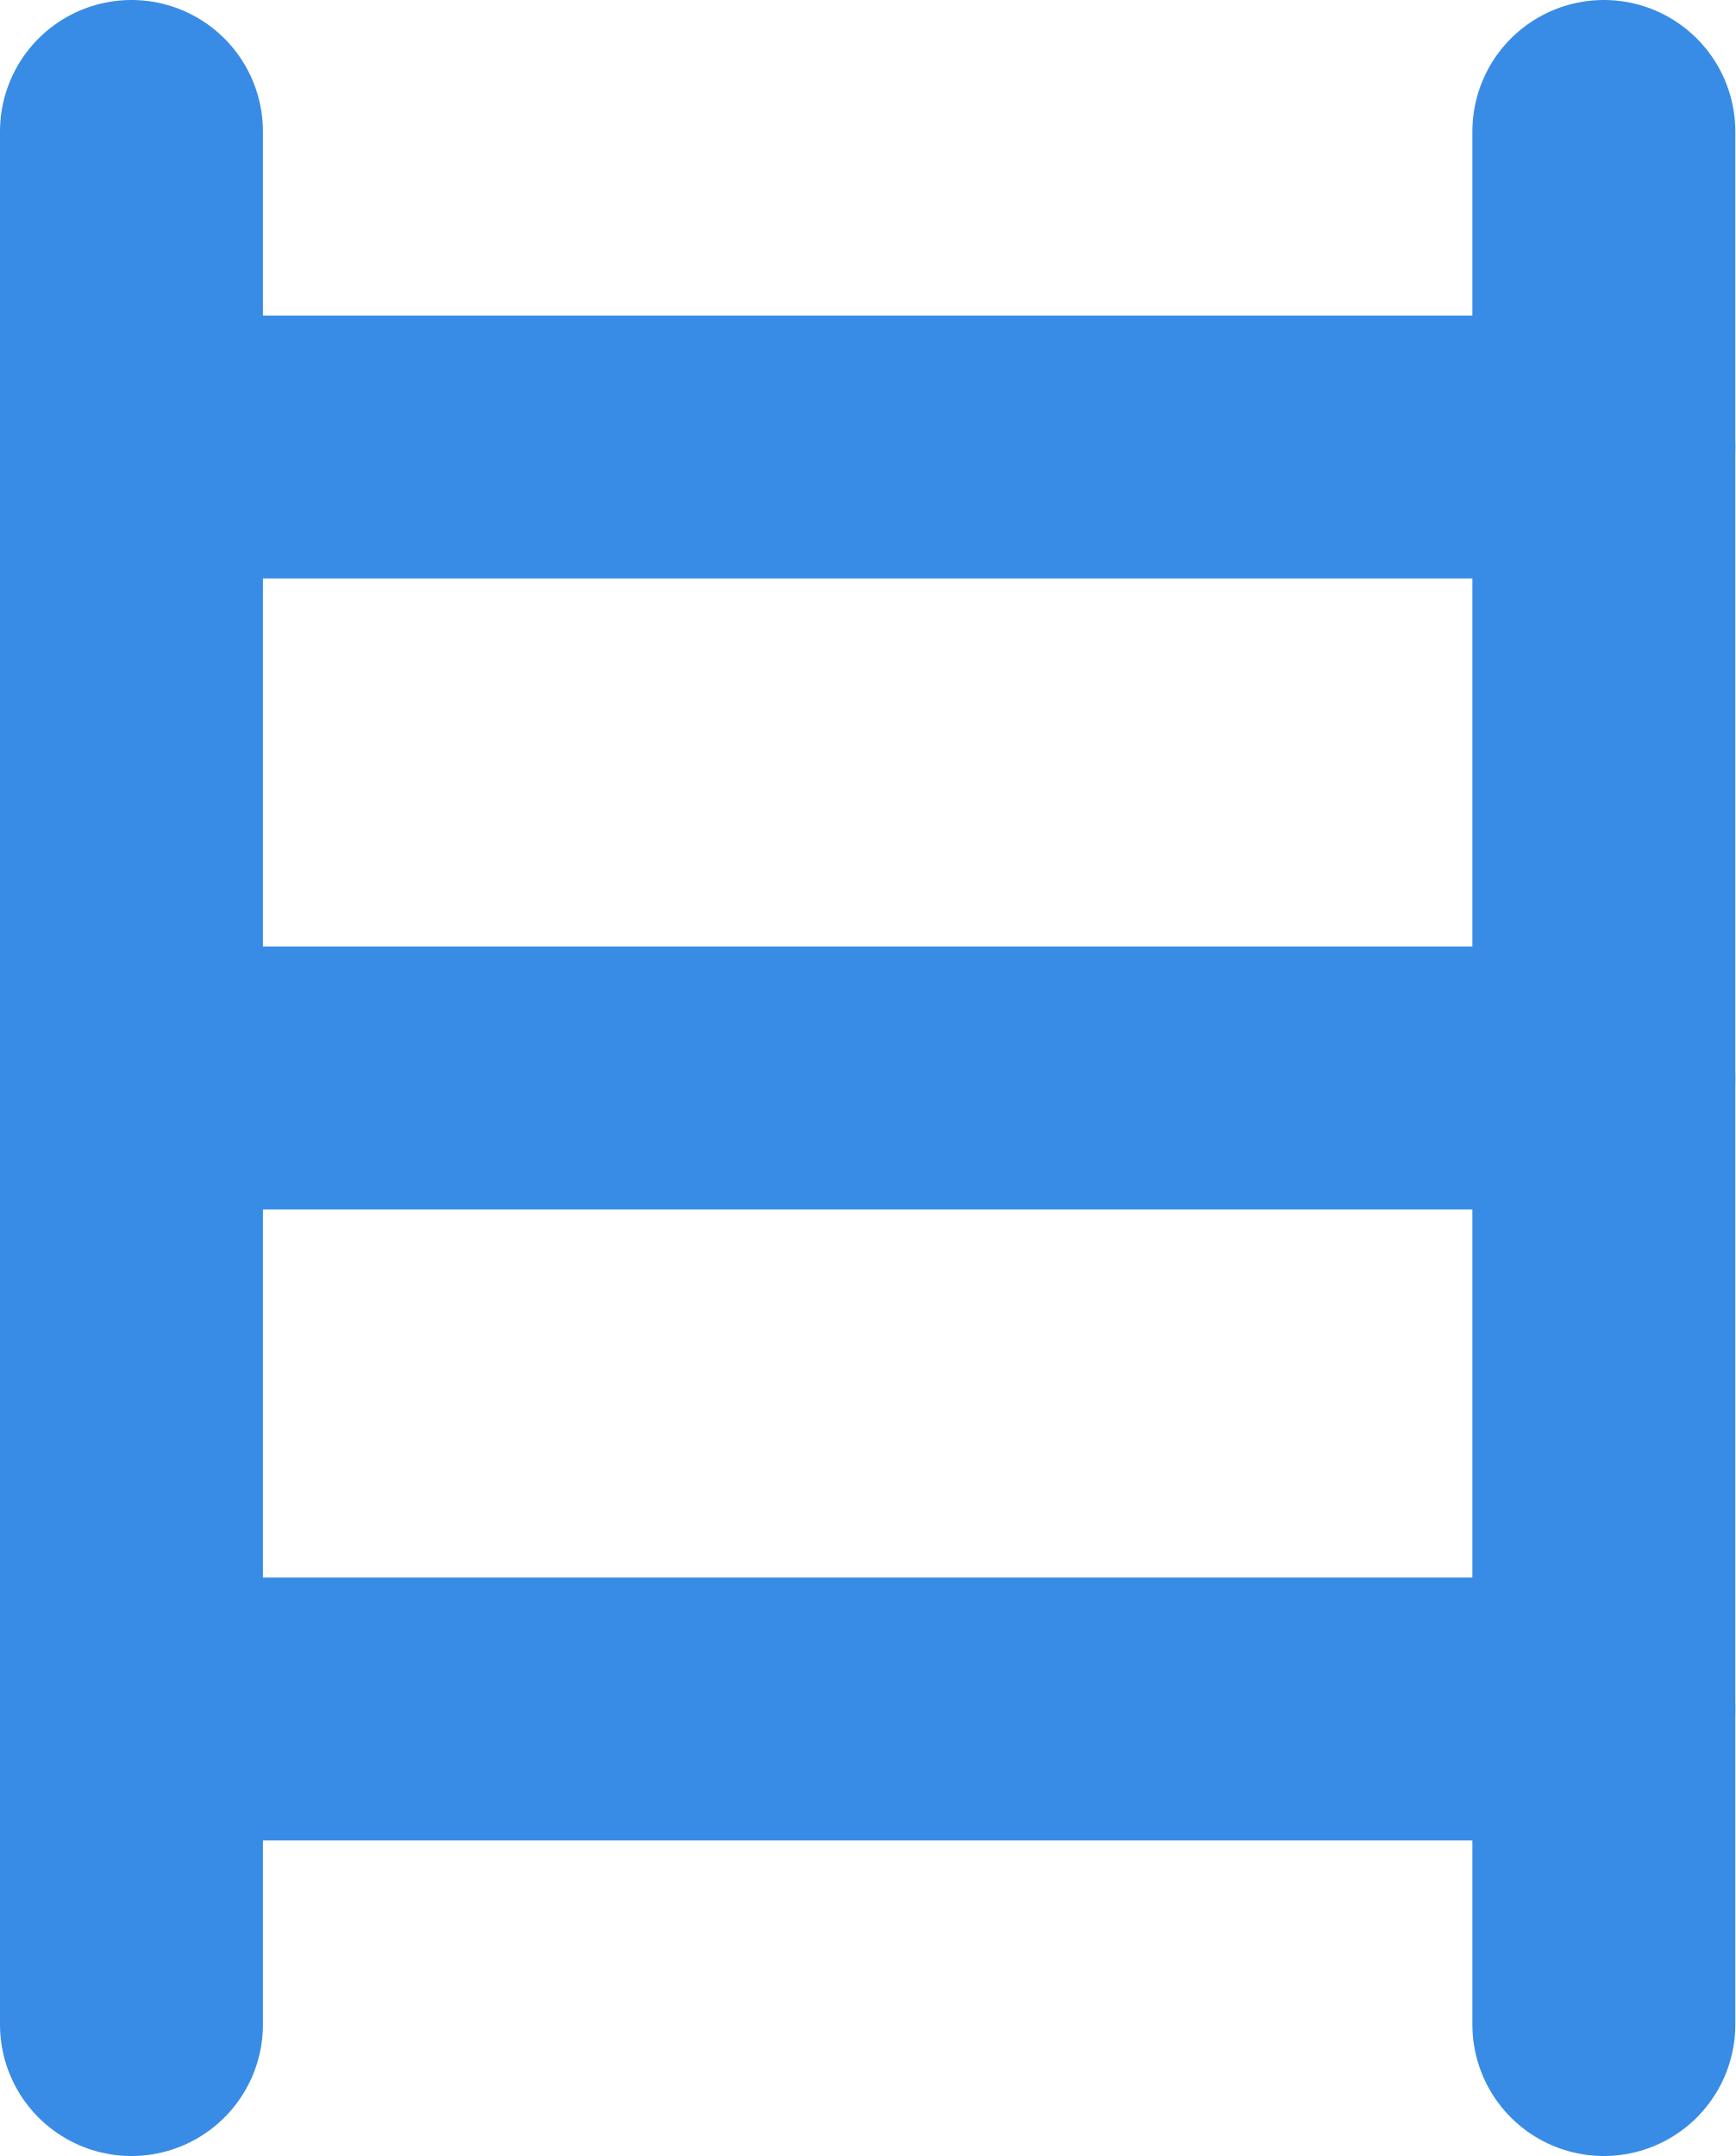
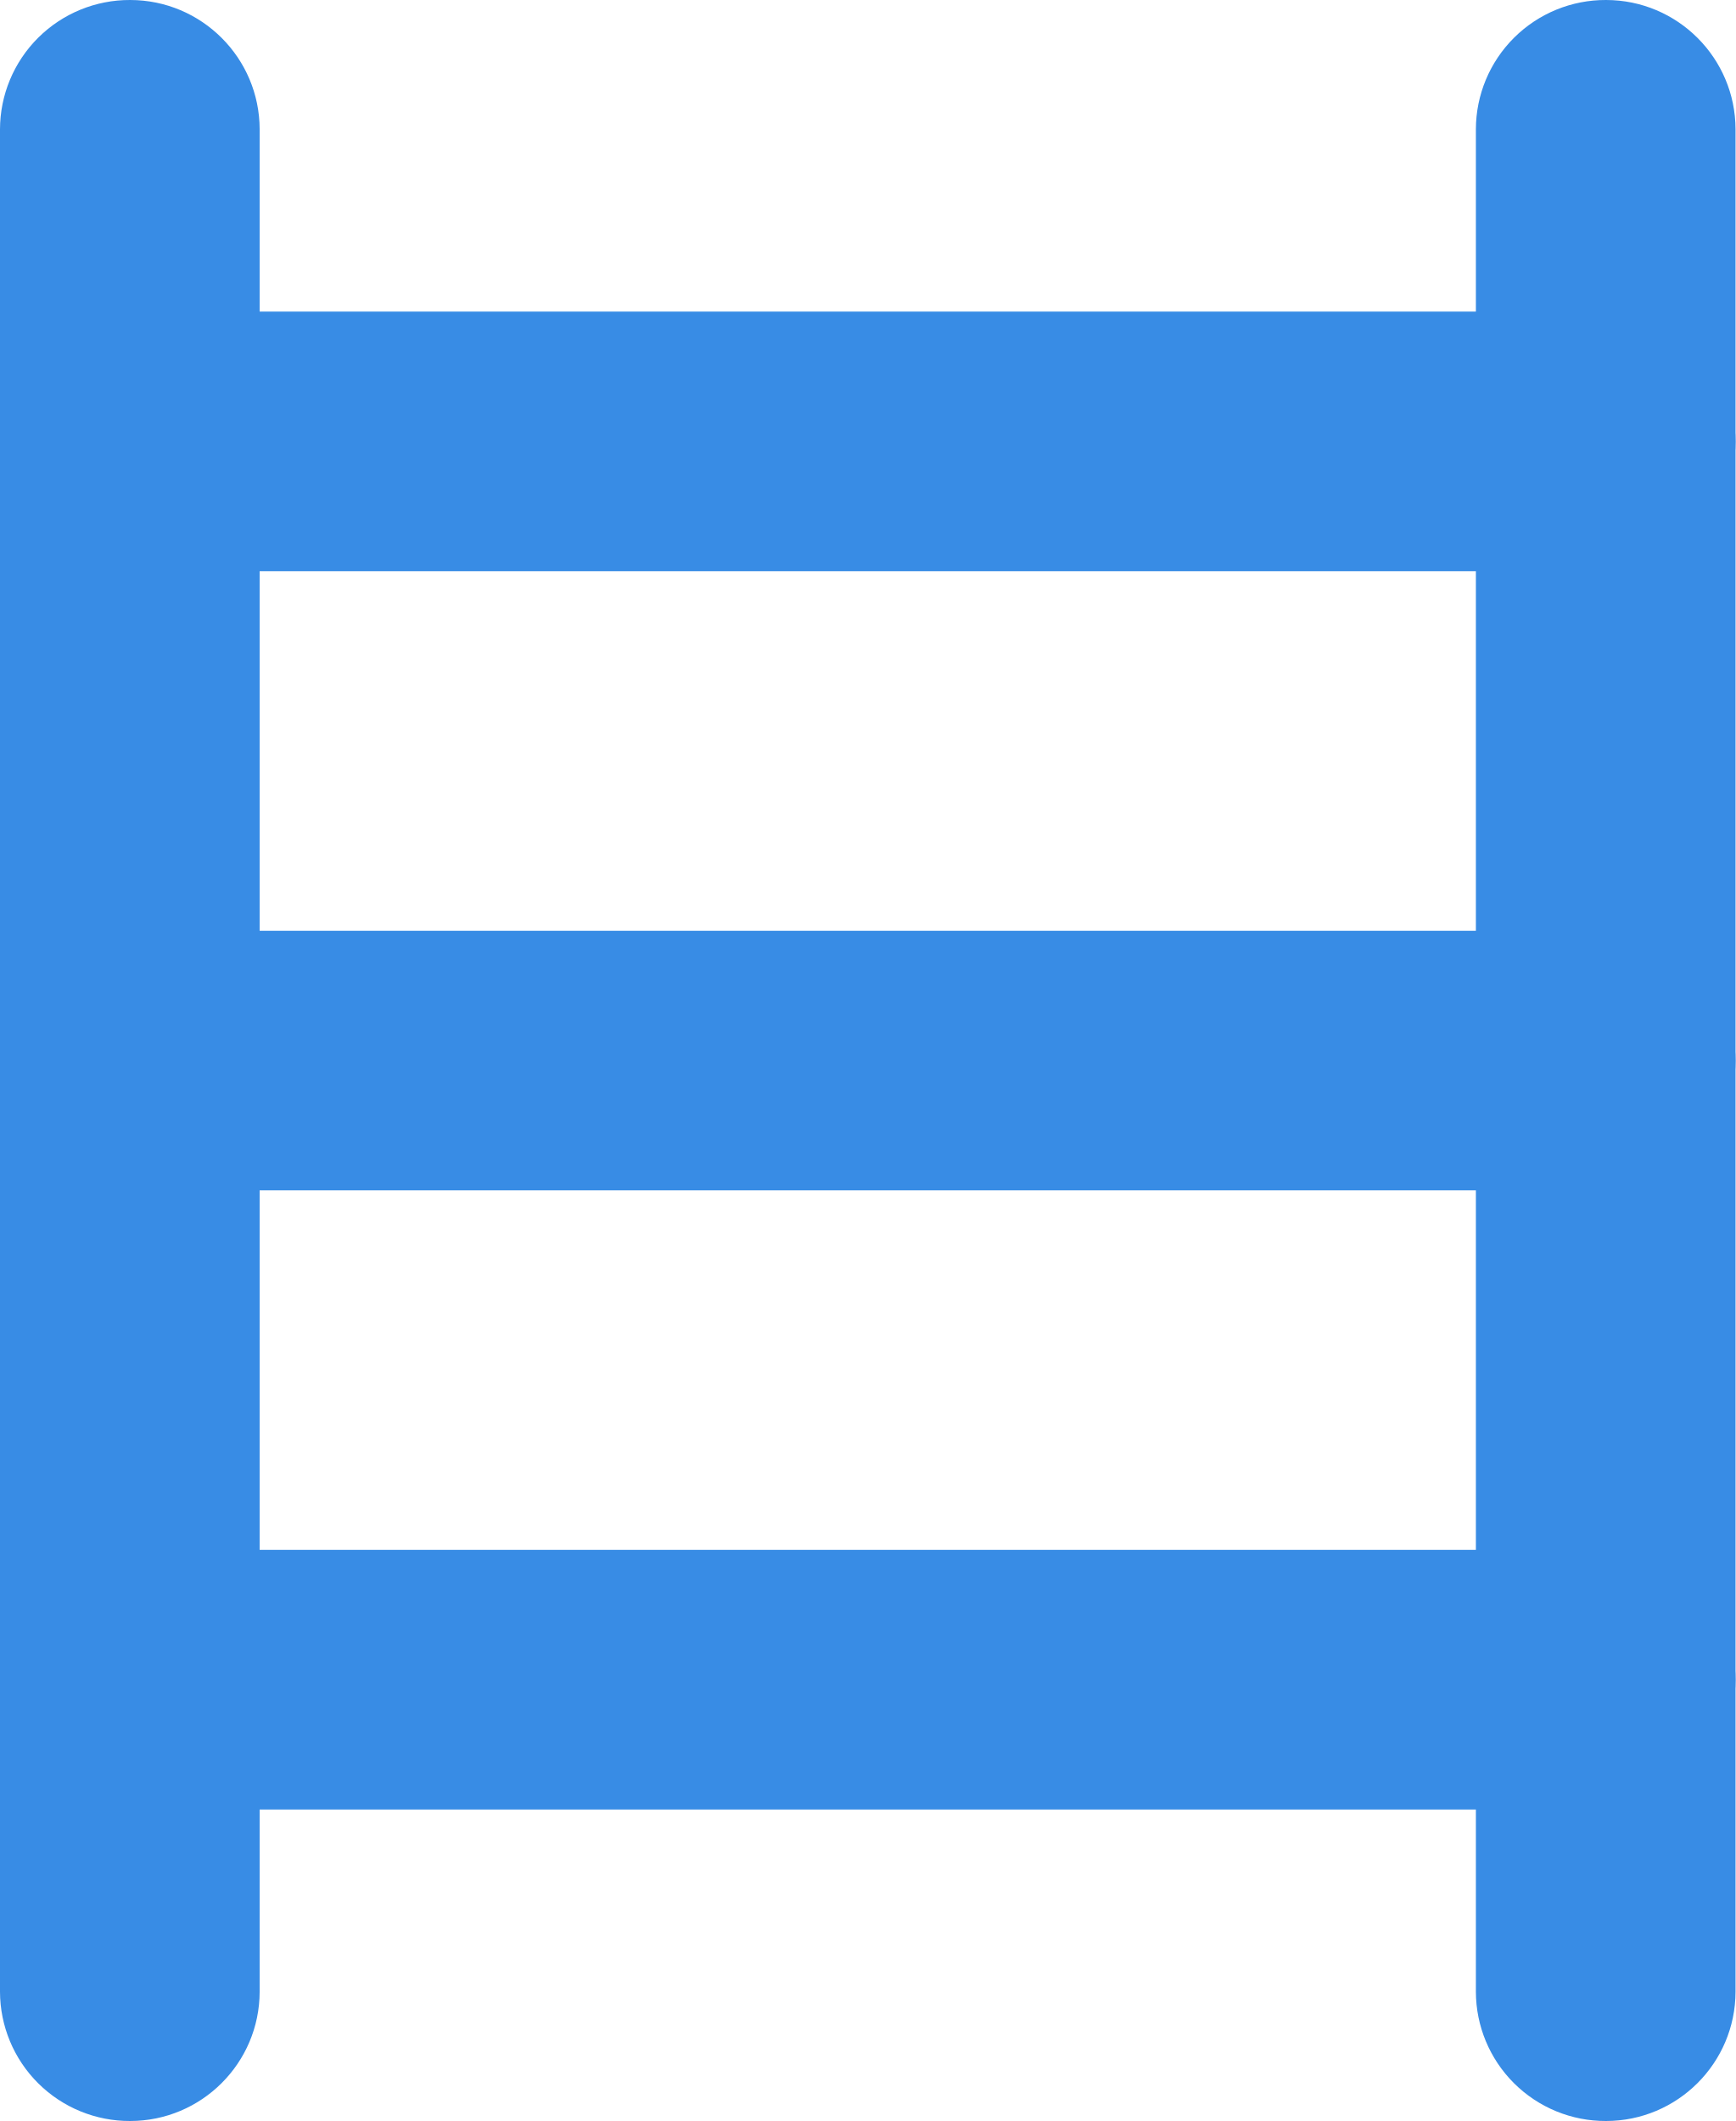
- <svg xmlns="http://www.w3.org/2000/svg" width="16.5" height="20.5" viewBox="0 0 16.5 20.5">
-   <g id="그룹_50095" data-name="그룹 50095" transform="translate(-168.75 -582.772)">
-     <line id="선_399" data-name="선 399" x2="14" transform="translate(170 587.022)" fill="none" stroke="#388ce5" stroke-linecap="round" stroke-linejoin="round" stroke-width="2.5" />
-     <line id="선_400" data-name="선 400" x2="14" transform="translate(170 593.022)" fill="none" stroke="#388ce5" stroke-linecap="round" stroke-linejoin="round" stroke-width="2.5" />
-     <line id="선_401" data-name="선 401" x2="14" transform="translate(170 599.022)" fill="none" stroke="#388ce5" stroke-linecap="round" stroke-linejoin="round" stroke-width="2.5" />
-     <line id="선_397" data-name="선 397" y2="18" transform="translate(170 584.022)" fill="none" stroke="#388ce5" stroke-linecap="round" stroke-linejoin="round" stroke-width="2.5" />
-     <line id="선_398" data-name="선 398" y2="18" transform="translate(184 584.022)" fill="none" stroke="#388ce5" stroke-linecap="round" stroke-linejoin="round" stroke-width="2.5" />
+ <svg xmlns="http://www.w3.org/2000/svg" width="18" height="22" viewBox="0 0 18 22">
+   <g id="그룹_54642" data-name="그룹 54642" transform="translate(1.25 1.25)">
+     <path id="선_399" data-name="선 399" d="M15.386,1.443H.114A1.355,1.355,0,0,1-1.25.1,1.355,1.355,0,0,1,.114-1.25H15.386A1.355,1.355,0,0,1,16.75.1,1.355,1.355,0,0,1,15.386,1.443Z" transform="translate(0 3.232)" fill="#388ce5" />
+     <path id="선_400" data-name="선 400" d="M15.386,1.443H.114A1.355,1.355,0,0,1-1.25.1,1.355,1.355,0,0,1,.114-1.25H15.386A1.355,1.355,0,0,1,16.75.1,1.355,1.355,0,0,1,15.386,1.443Z" transform="translate(0 9.654)" fill="#388ce5" />
+     <path id="선_401" data-name="선 401" d="M15.386,1.443H.114A1.355,1.355,0,0,1-1.25.1,1.355,1.355,0,0,1,.114-1.25H15.386A1.355,1.355,0,0,1,16.75.1,1.355,1.355,0,0,1,15.386,1.443Z" transform="translate(0 16.076)" fill="#388ce5" />
+     <path id="선_397" data-name="선 397" d="M.1,20.75A1.344,1.344,0,0,1-1.25,19.409V.091A1.344,1.344,0,0,1,.1-1.25,1.344,1.344,0,0,1,1.443.091V19.409A1.344,1.344,0,0,1,.1,20.75Z" transform="translate(0 0)" fill="#388ce5" />
+     <path id="선_398" data-name="선 398" d="M.1,20.75A1.344,1.344,0,0,1-1.25,19.409V.091A1.344,1.344,0,0,1,.1-1.25,1.344,1.344,0,0,1,1.443.091V19.409A1.344,1.344,0,0,1,.1,20.75Z" transform="translate(15.307 0)" fill="#388ce5" />
  </g>
</svg>
